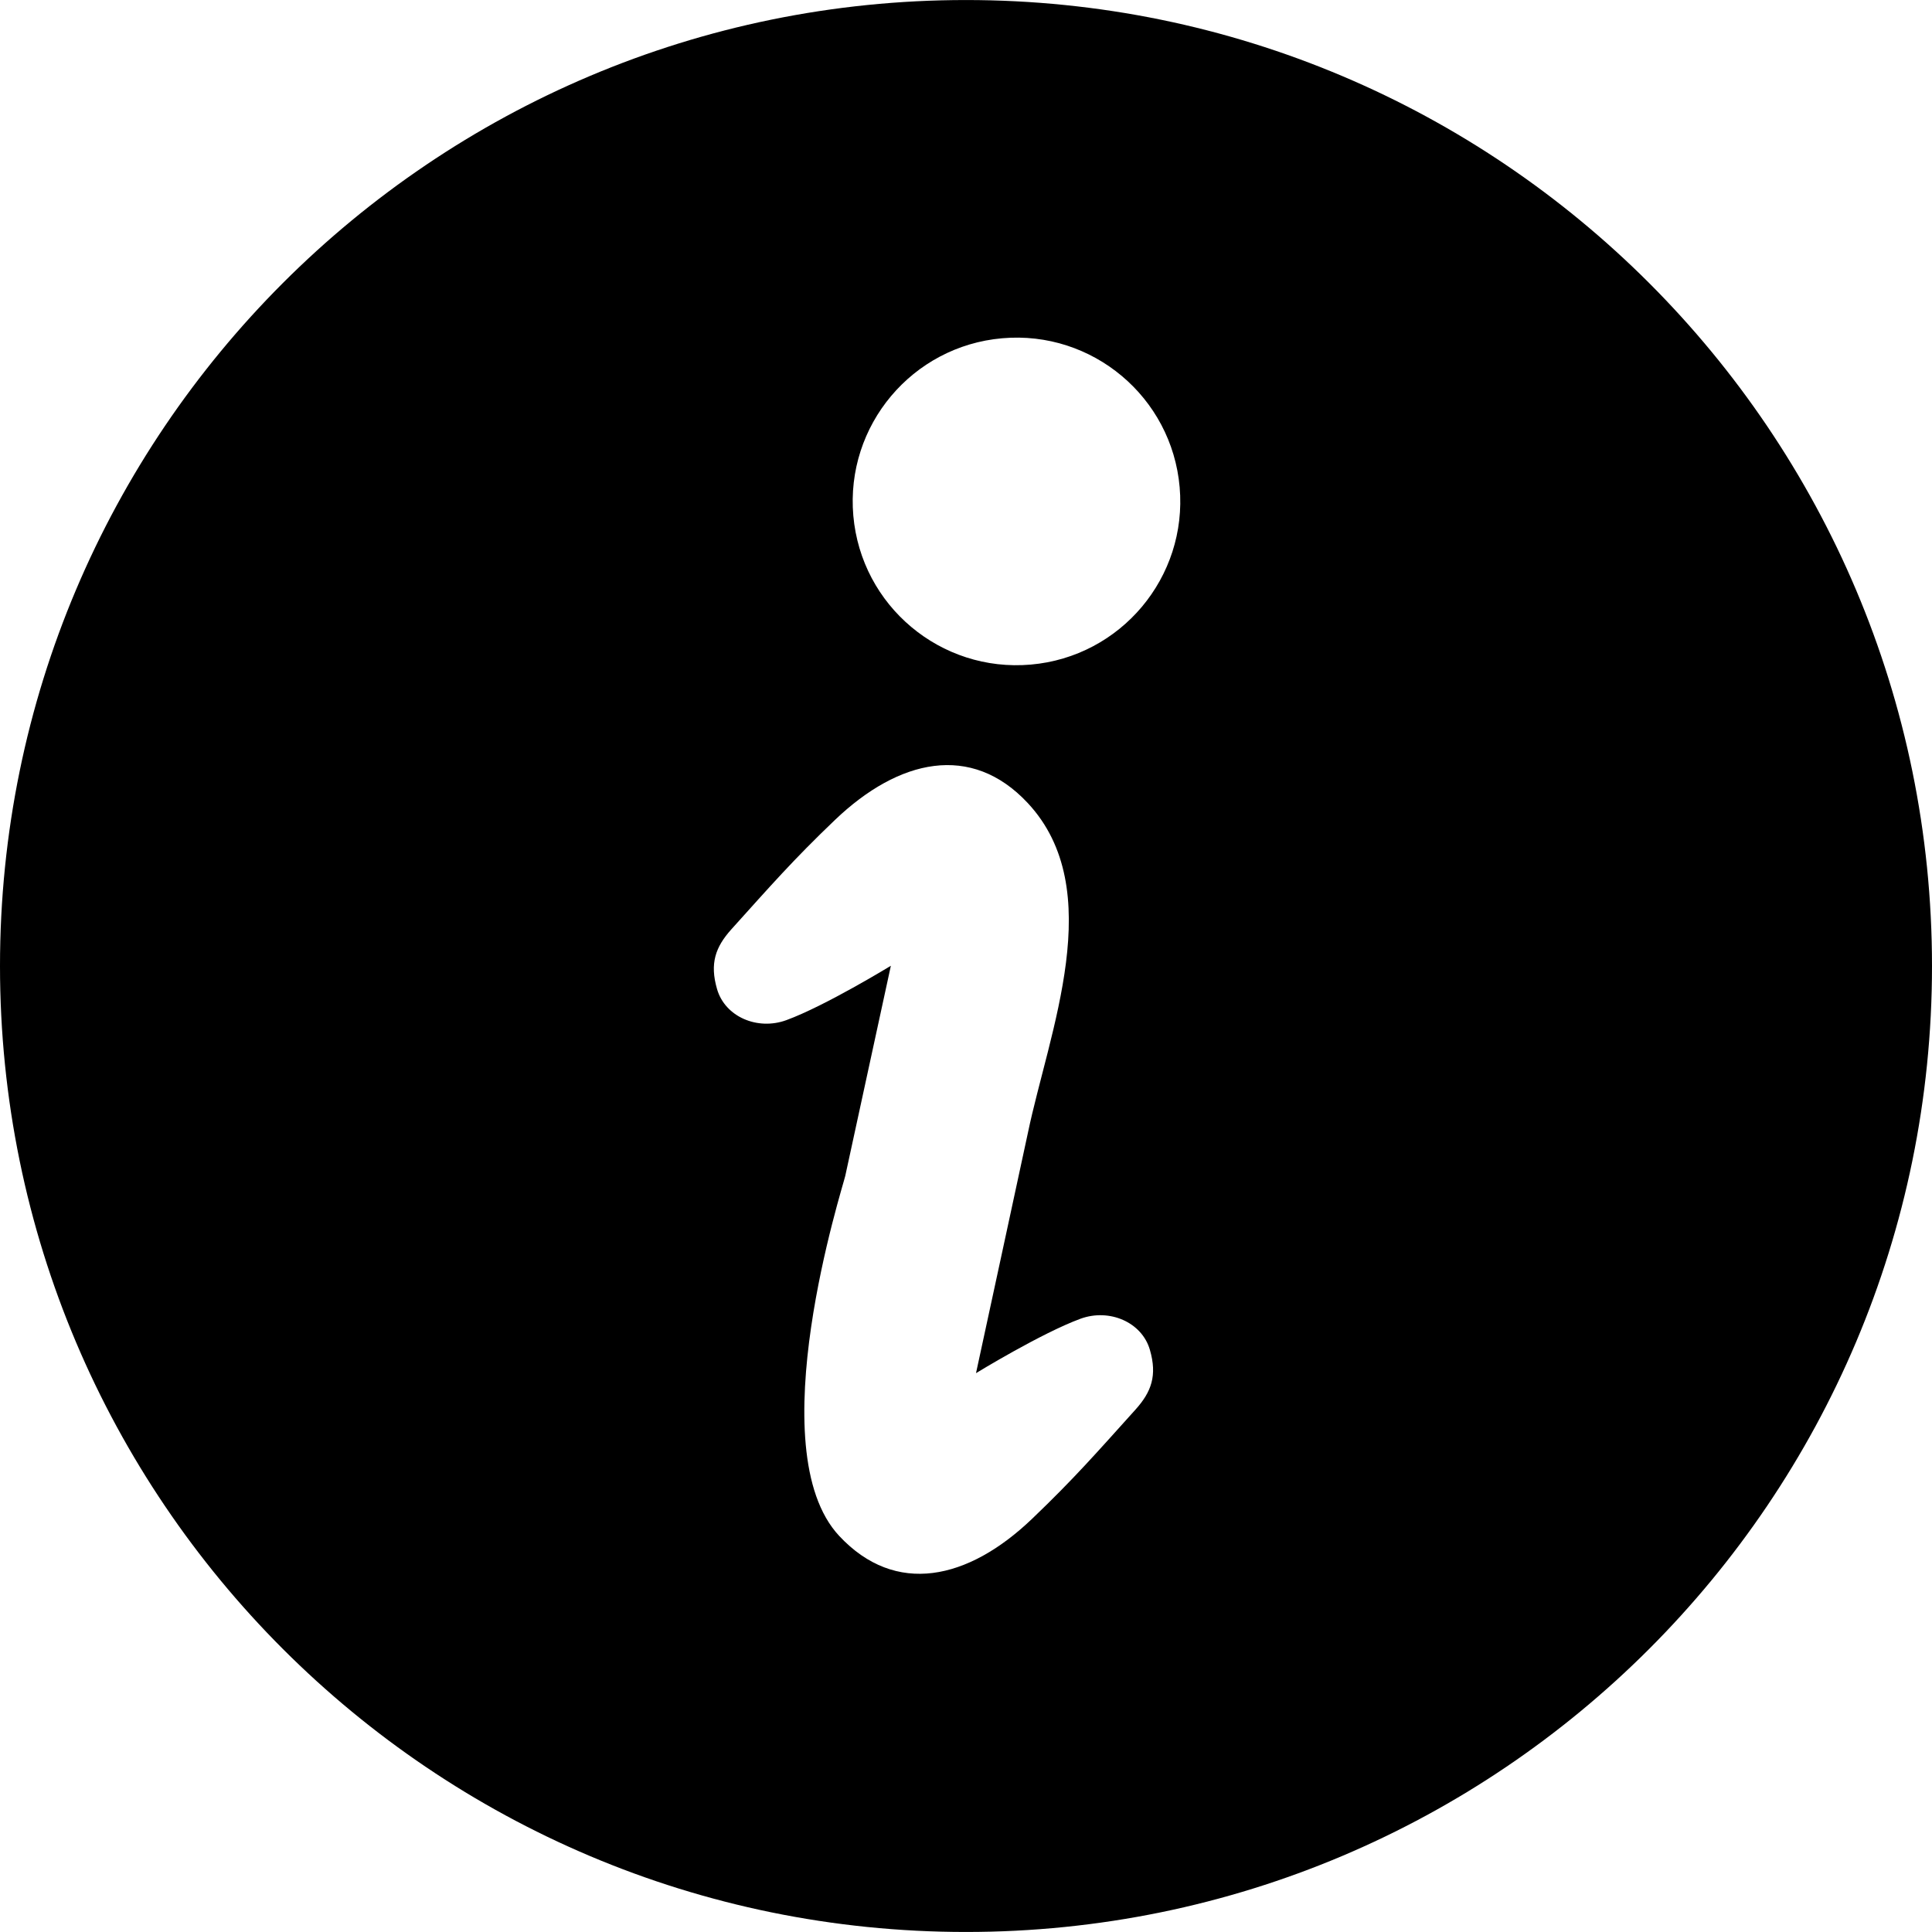
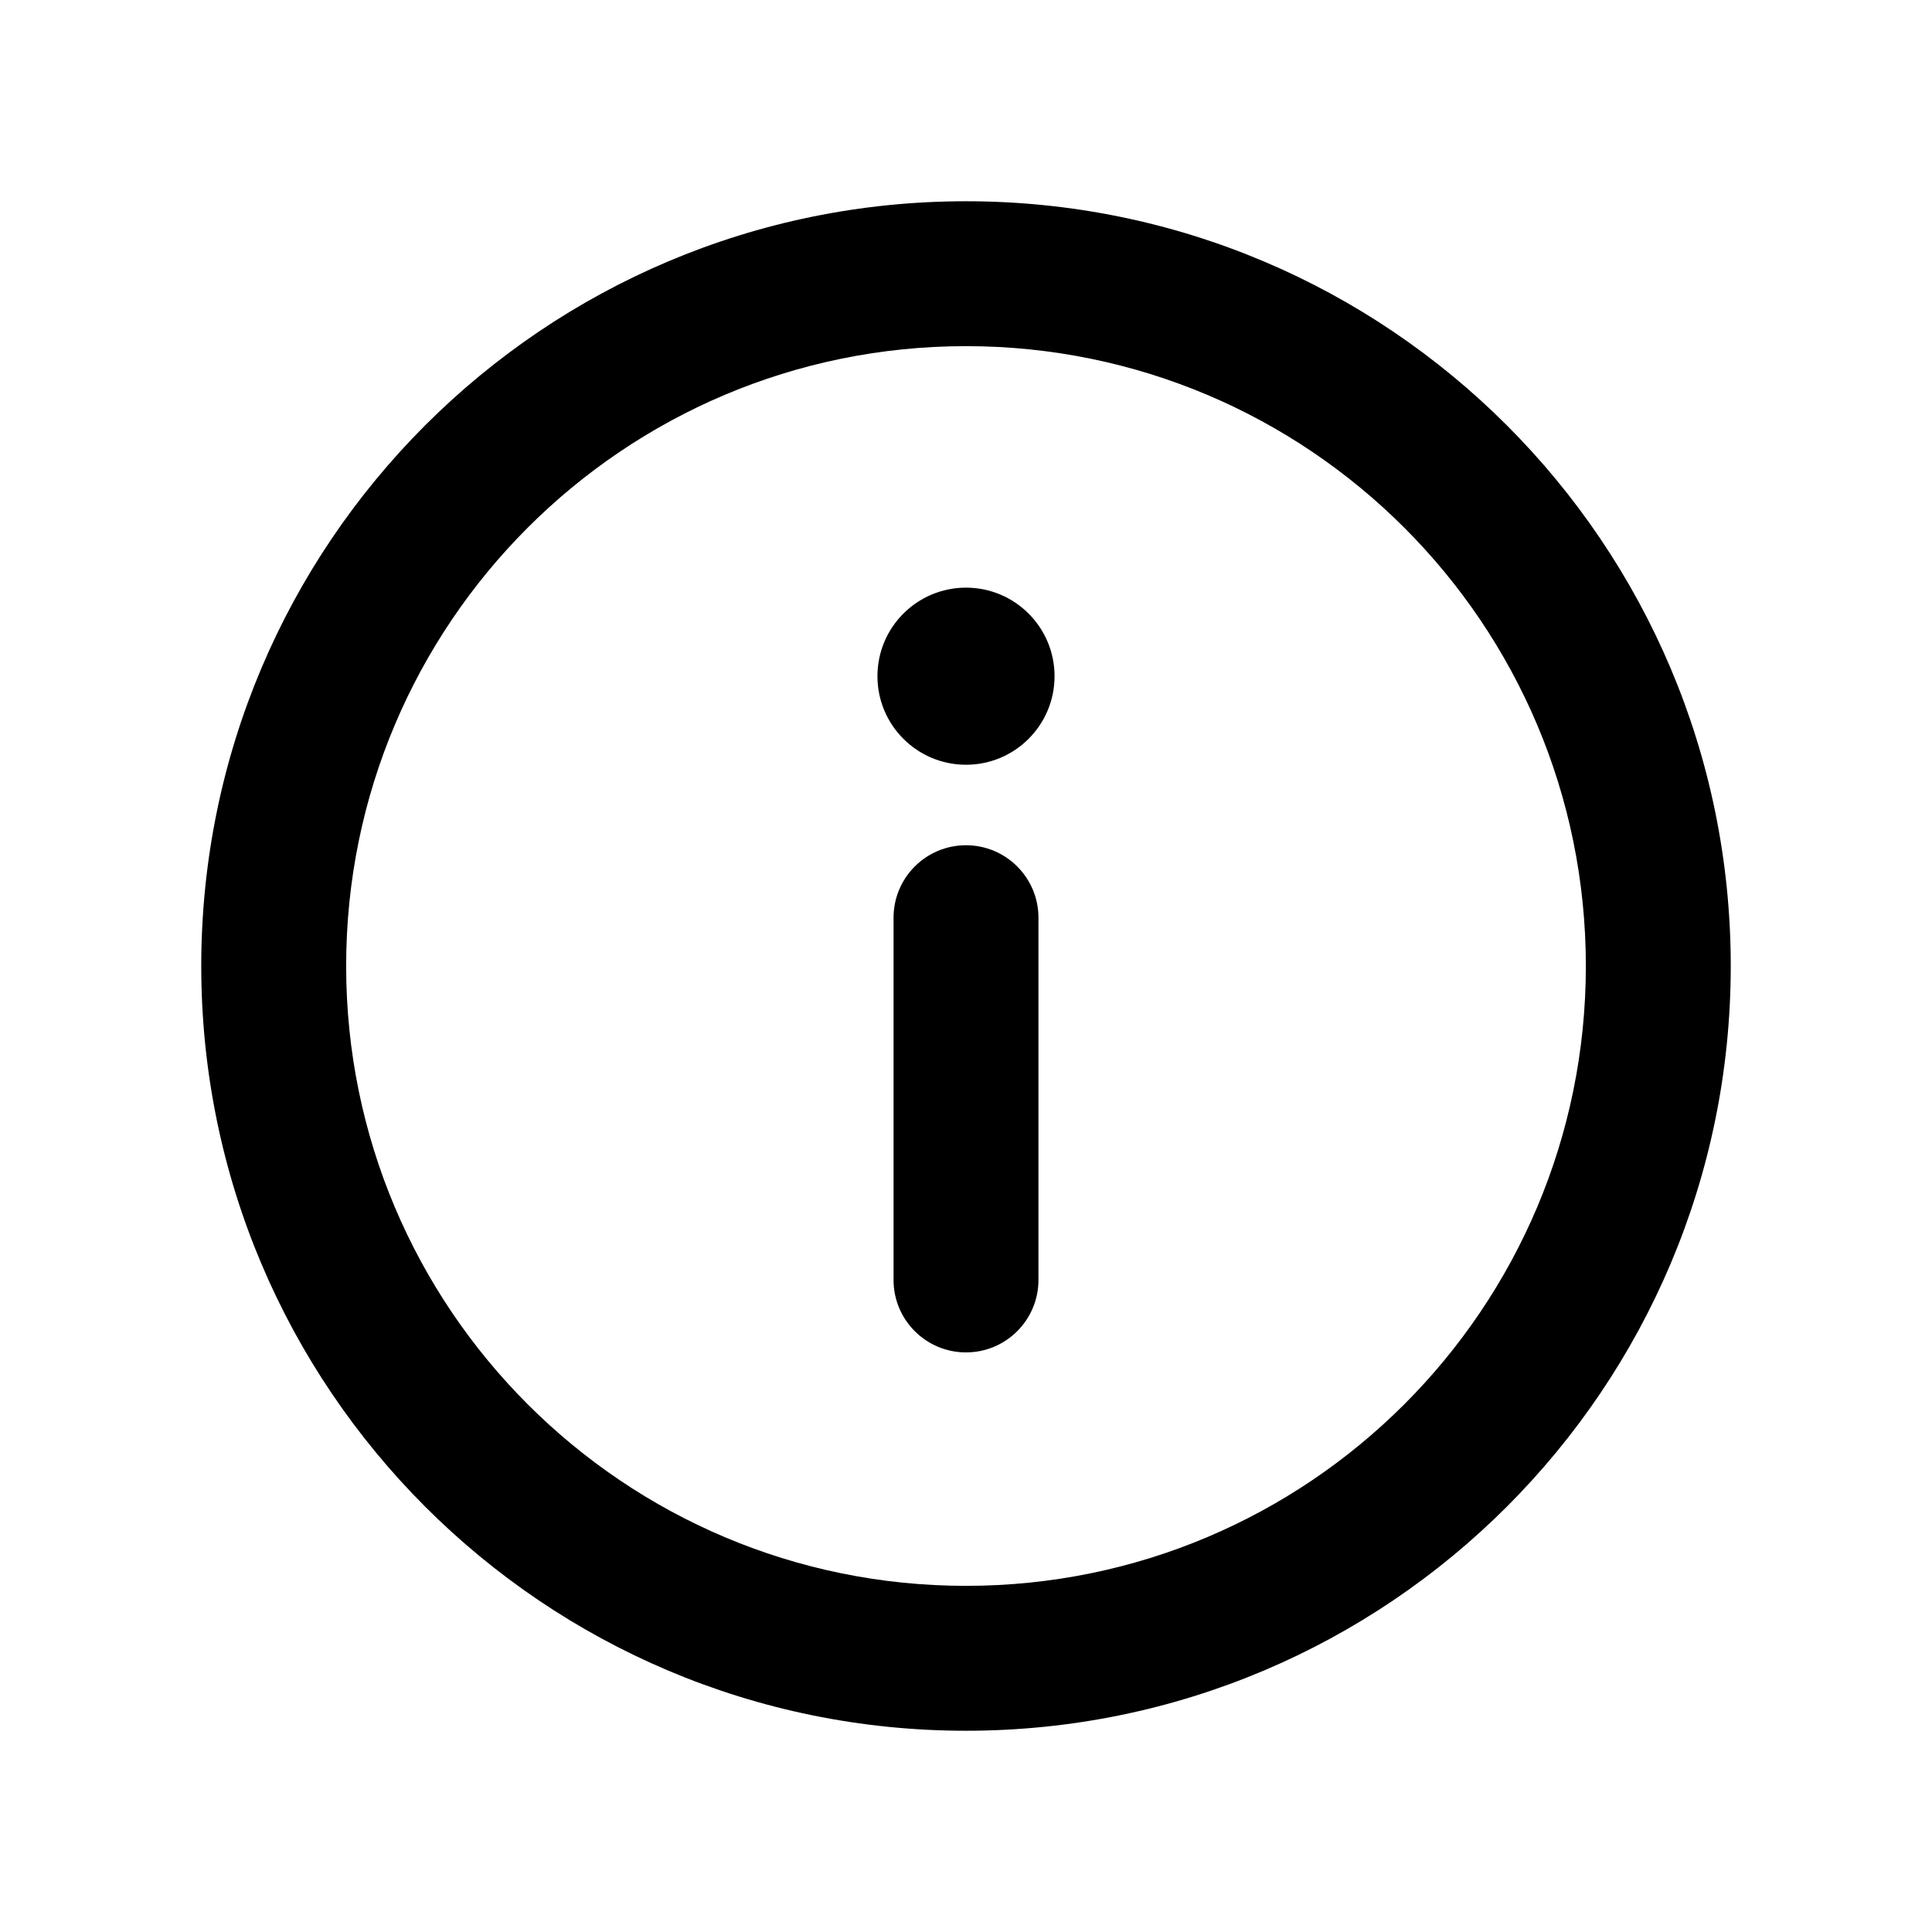
- <svg xmlns="http://www.w3.org/2000/svg" height="800px" width="800px" version="1.1" id="_x32_" viewBox="0 0 512 512" xml:space="preserve">
-   <style type="text/css">
- 	.st0{fill:#000000;}
- </style>
-   <g>
-     <path class="st0" d="M255.992,0.008C114.626,0.008,0,114.626,0,256s114.626,255.992,255.992,255.992   C397.391,511.992,512,397.375,512,256S397.391,0.008,255.992,0.008z M300.942,373.528c-10.355,11.492-16.29,18.322-27.467,29.007   c-16.918,16.177-36.128,20.484-51.063,4.516c-21.467-22.959,1.048-92.804,1.597-95.449c4.032-18.564,12.08-55.667,12.08-55.667   s-17.387,10.644-27.709,14.419c-7.613,2.782-16.225-0.871-18.354-8.234c-1.984-6.822-0.404-11.161,3.774-15.822   c10.354-11.484,16.289-18.314,27.467-28.999c16.934-16.185,36.128-20.483,51.063-4.524c21.467,22.959,5.628,60.732,0.064,87.497   c-0.548,2.653-13.742,63.627-13.742,63.627s17.387-10.645,27.709-14.427c7.628-2.774,16.241,0.887,18.37,8.242   C306.716,364.537,305.12,368.875,300.942,373.528z M273.169,176.123c-23.886,2.096-44.934-15.564-47.031-39.467   c-2.08-23.878,15.58-44.934,39.467-47.014c23.87-2.097,44.934,15.58,47.015,39.458   C314.716,152.979,297.039,174.043,273.169,176.123z" />
-   </g>
+ <svg xmlns="http://www.w3.org/2000/svg" viewBox="0 0 24 24" aria-hidden="true">
+   <path fill="currentColor" d="M12 2.5a9.5 9.5 0 1 0 0 19 9.5 9.5 0 0 0 0-19Zm0 1.8a7.7 7.7 0 1 1 0 15.4 7.7 7.7 0 0 1 0-15.4Zm0 6.2a.9.9 0 0 1 .9.9v4.5a.9.9 0 1 1-1.8 0v-4.5a.9.9 0 0 1 .9-.9Zm0-3.2a1.1 1.1 0 1 1 0 2.2 1.1 1.1 0 0 1 0-2.2Z" />
</svg>
